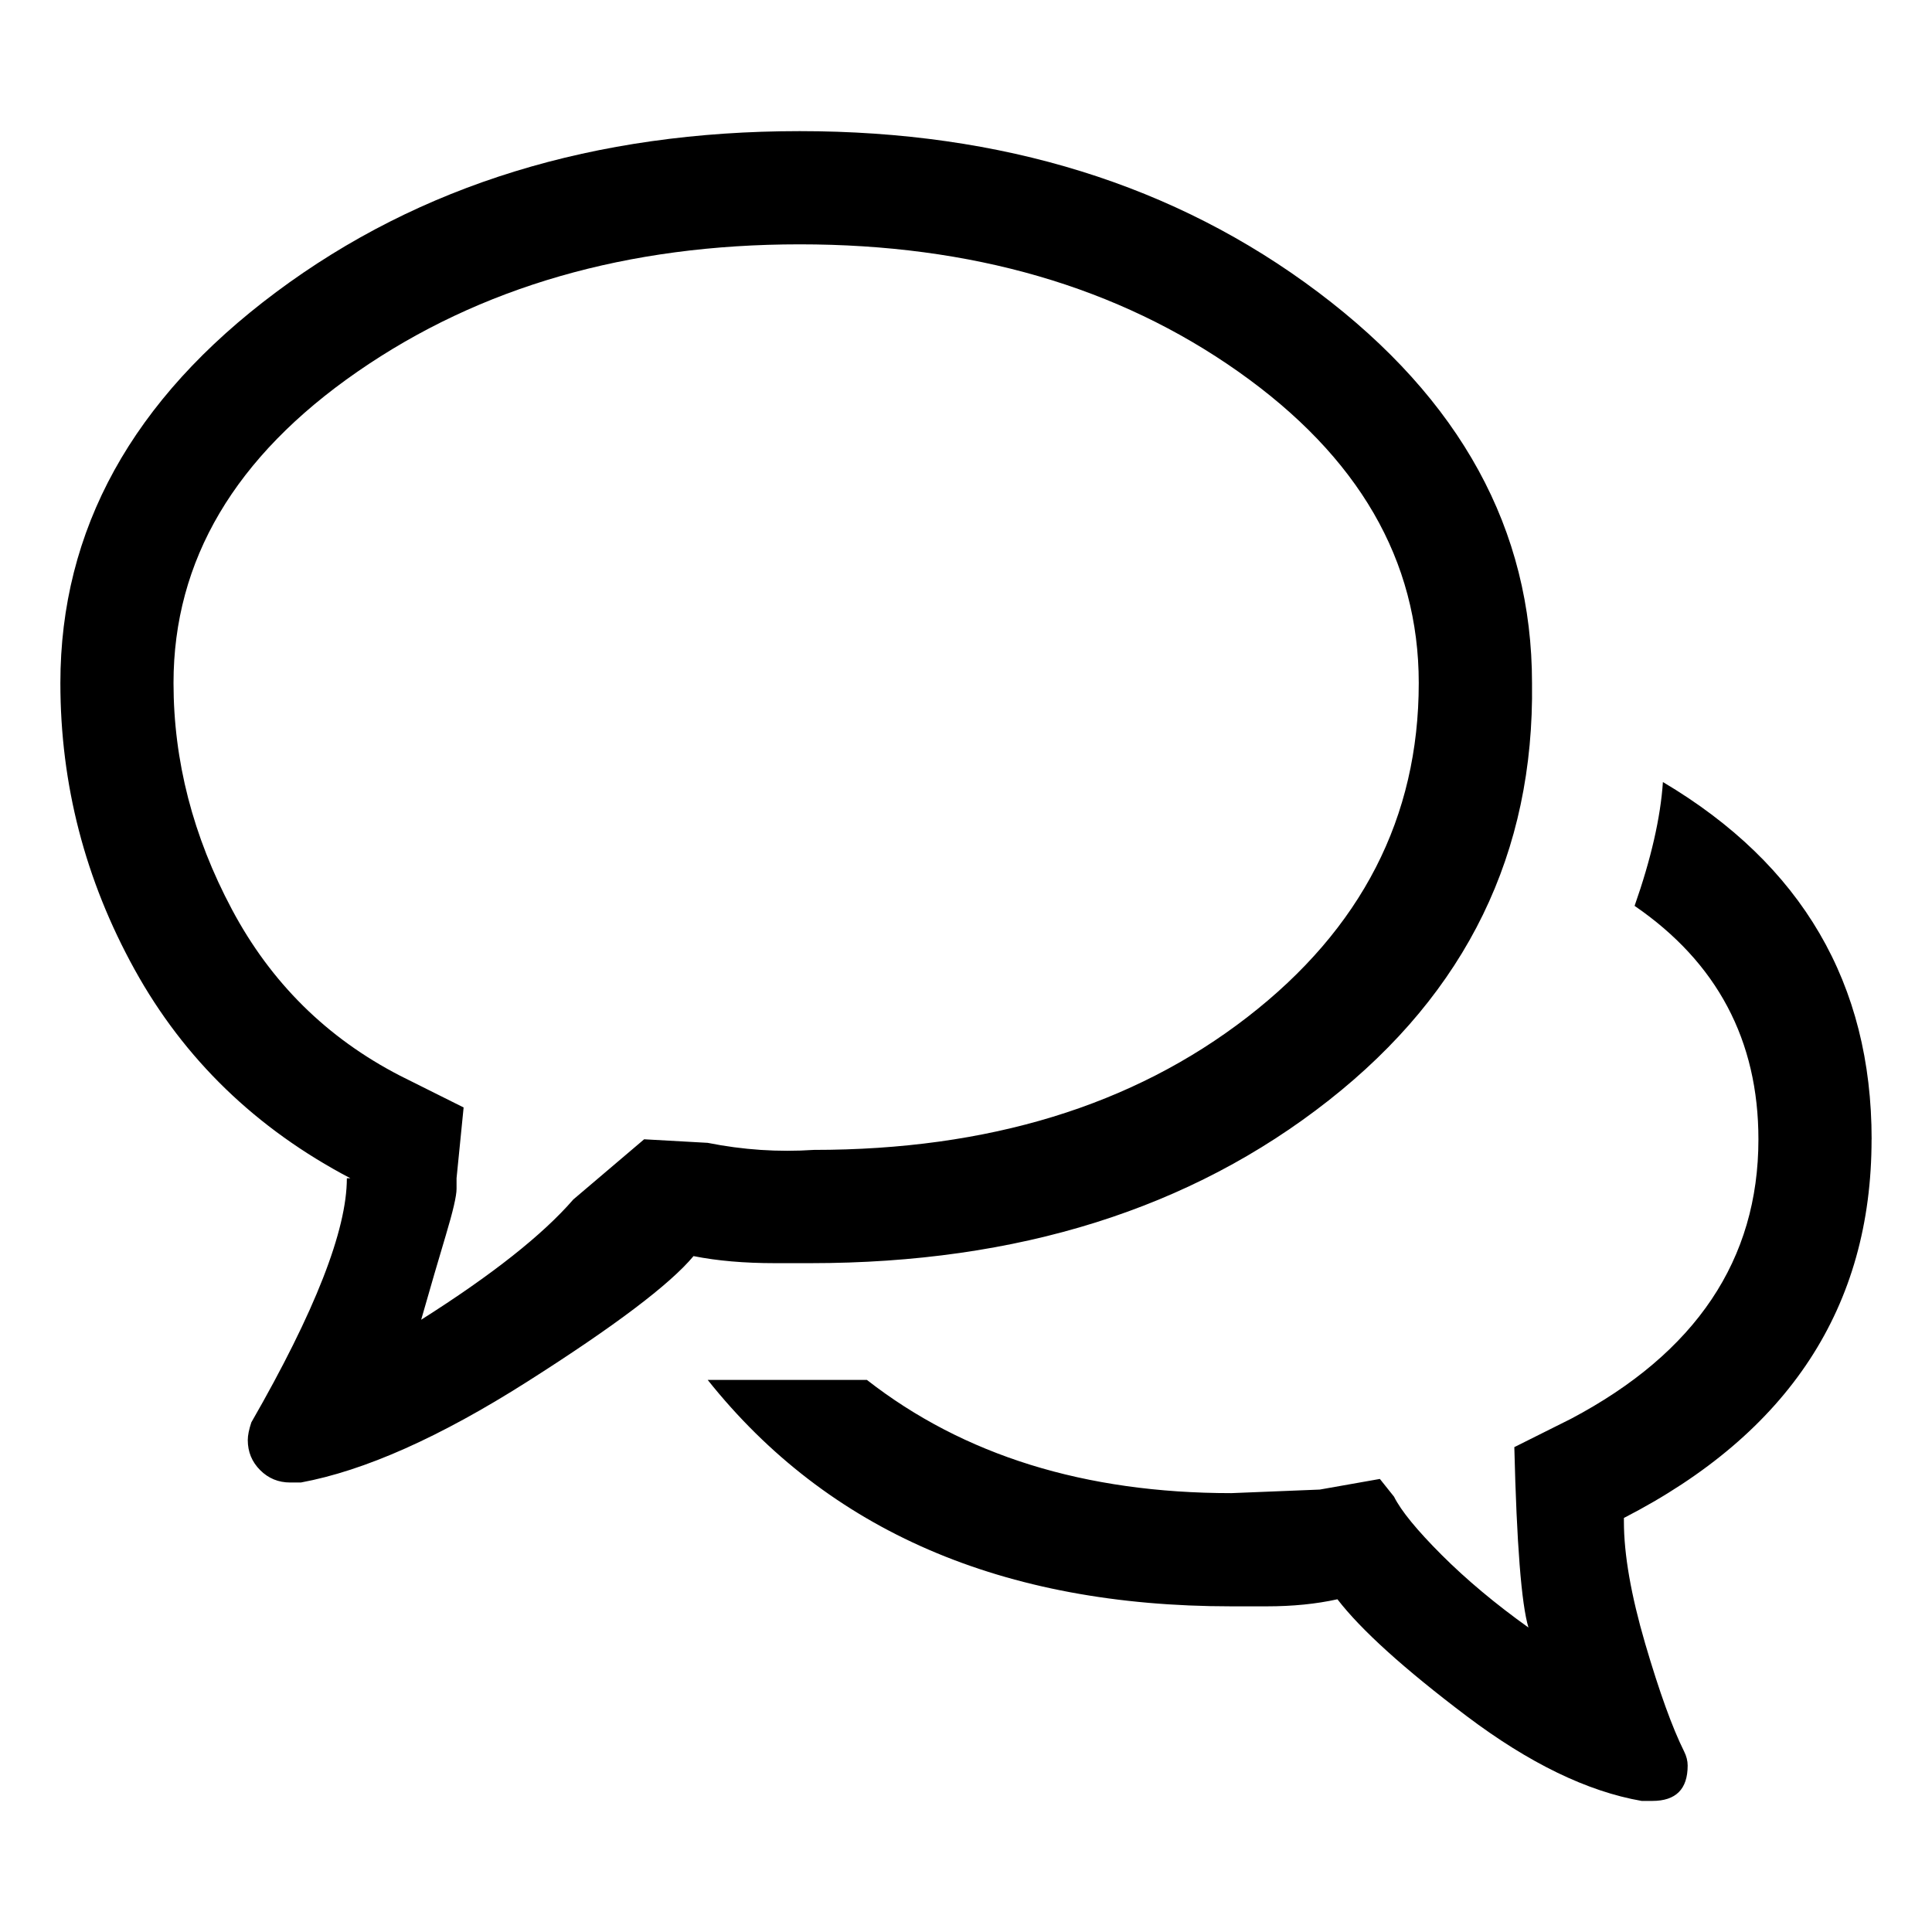
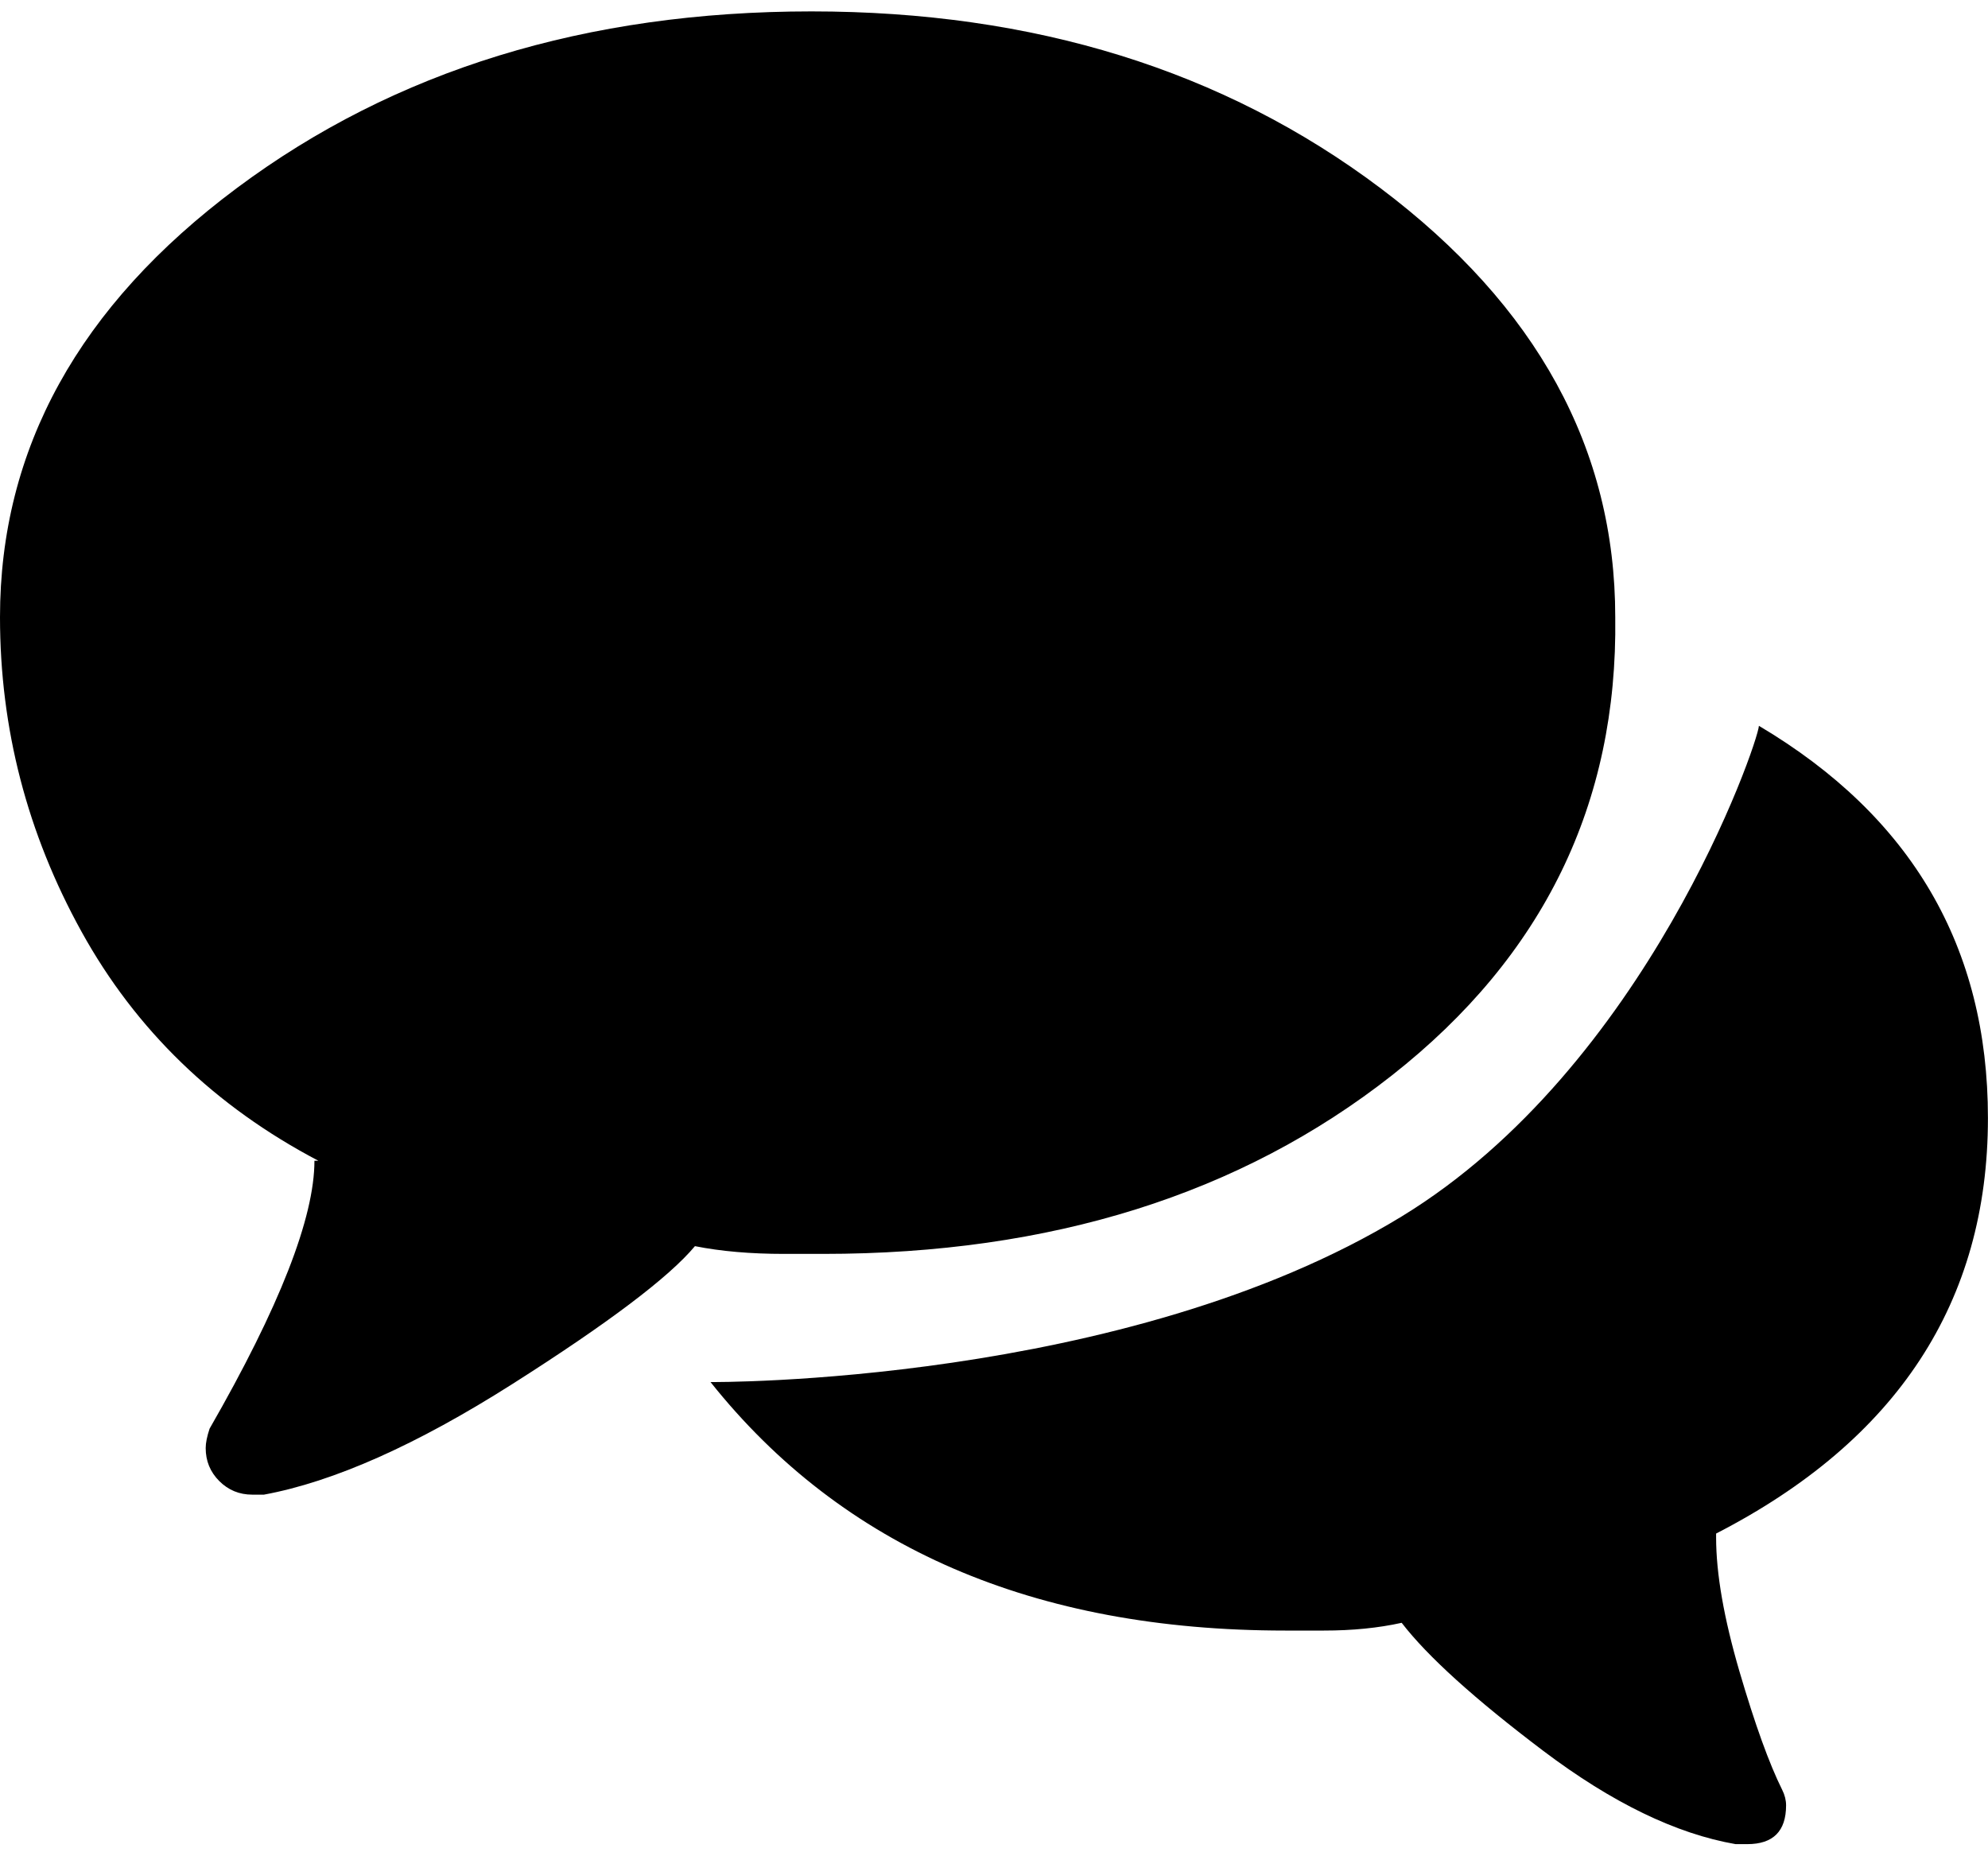
- <svg xmlns="http://www.w3.org/2000/svg" viewBox="0 0 32 32" enable-background="new 0 0 32 32">
-   <path d="M13.422 20.922c3.438 0 6.299-.898 8.584-2.695 2.285-1.797 3.408-4.102 3.369-6.914 0-2.539-1.182-4.697-3.545-6.475-2.363-1.777-5.225-2.666-8.584-2.666-3.398 0-6.289.889-8.672 2.666-2.383 1.777-3.574 3.936-3.574 6.475 0 1.68.41 3.262 1.23 4.746.82 1.484 2.012 2.637 3.574 3.457h-.059c0 .859-.527 2.207-1.582 4.043-.039.117-.059.215-.059.293 0 .195.068.361.205.498.137.137.303.205.498.205h.176c1.055-.195 2.305-.752 3.75-1.67 1.445-.918 2.363-1.611 2.754-2.08.391.078.84.117 1.348.117h.586zm-2.754-2.051l-1.172.996c-.508.586-1.348 1.25-2.52 1.992.156-.547.293-1.016.41-1.406.117-.391.176-.645.176-.762v-.176l.117-1.172-1.055-.527c-1.211-.625-2.139-1.543-2.783-2.754-.645-1.211-.967-2.461-.967-3.75 0-2.031 1.016-3.75 3.047-5.156 2.031-1.406 4.473-2.109 7.324-2.109 2.852 0 5.273.703 7.266 2.109 1.992 1.406 2.988 3.125 2.988 5.156 0 2.227-.947 4.072-2.842 5.537-1.895 1.465-4.287 2.197-7.178 2.197-.586.039-1.172 0-1.758-.117l-1.055-.059zm20.332 0c0-2.578-1.152-4.551-3.457-5.918-.039.586-.195 1.27-.469 2.051 1.367.938 2.051 2.227 2.051 3.867 0 1.992-1.035 3.535-3.105 4.629l-.938.469c.039 1.602.117 2.598.234 2.988-.547-.391-1.025-.791-1.436-1.201-.41-.41-.674-.732-.791-.967l-.234-.293-.996.176-1.465.059c-2.422 0-4.434-.625-6.035-1.875h-2.637c1.992 2.5 4.883 3.75 8.672 3.75h.586c.43 0 .82-.039 1.172-.117.391.508 1.104 1.152 2.139 1.934 1.035.781 2.002 1.25 2.9 1.406h.176c.391 0 .586-.195.586-.586 0-.078-.02-.156-.059-.234-.195-.391-.41-.986-.645-1.787-.234-.801-.352-1.475-.352-2.021v-.059c2.734-1.406 4.102-3.496 4.102-6.27z" />
+ <svg xmlns="http://www.w3.org/2000/svg" viewBox="0 0 30 28">
+   <path d="M12.422 18.922c3.438 0 6.299-.898 8.584-2.695 2.285-1.797 3.408-4.102 3.369-6.914 0-2.539-1.182-4.697-3.545-6.475-2.363-1.777-5.225-2.666-8.584-2.666-3.398 0-6.289.889-8.672 2.666-2.383 1.777-3.574 3.936-3.574 6.475 0 1.68.41 3.262 1.23 4.746.82 1.484 2.012 2.637 3.574 3.457h-.059c0 .859-.527 2.207-1.582 4.043-.039.117-.059.215-.059.293 0 .195.068.361.205.498.137.137.303.205.498.205h.176c1.055-.195 2.305-.752 3.75-1.67 1.445-.918 2.363-1.611 2.754-2.08.391.078.84.117 1.348.117h.587zm14.121-7.969c-.018.275-1.699 5.15-5.391 7.404-4.18 2.552-10.43 2.499-10.43 2.499 1.992 2.5 4.883 3.75 8.672 3.75h.586c.43 0 .82-.039 1.172-.117.391.508 1.104 1.152 2.139 1.934 1.035.781 2.002 1.25 2.9 1.406h.176c.391 0 .586-.195.586-.586 0-.078-.02-.156-.059-.234-.195-.391-.41-.986-.645-1.787-.234-.801-.352-1.475-.352-2.021v-.059c2.734-1.406 4.102-3.496 4.102-6.27.001-2.579-1.151-4.552-3.456-5.919z" fill="#000" />
</svg>
